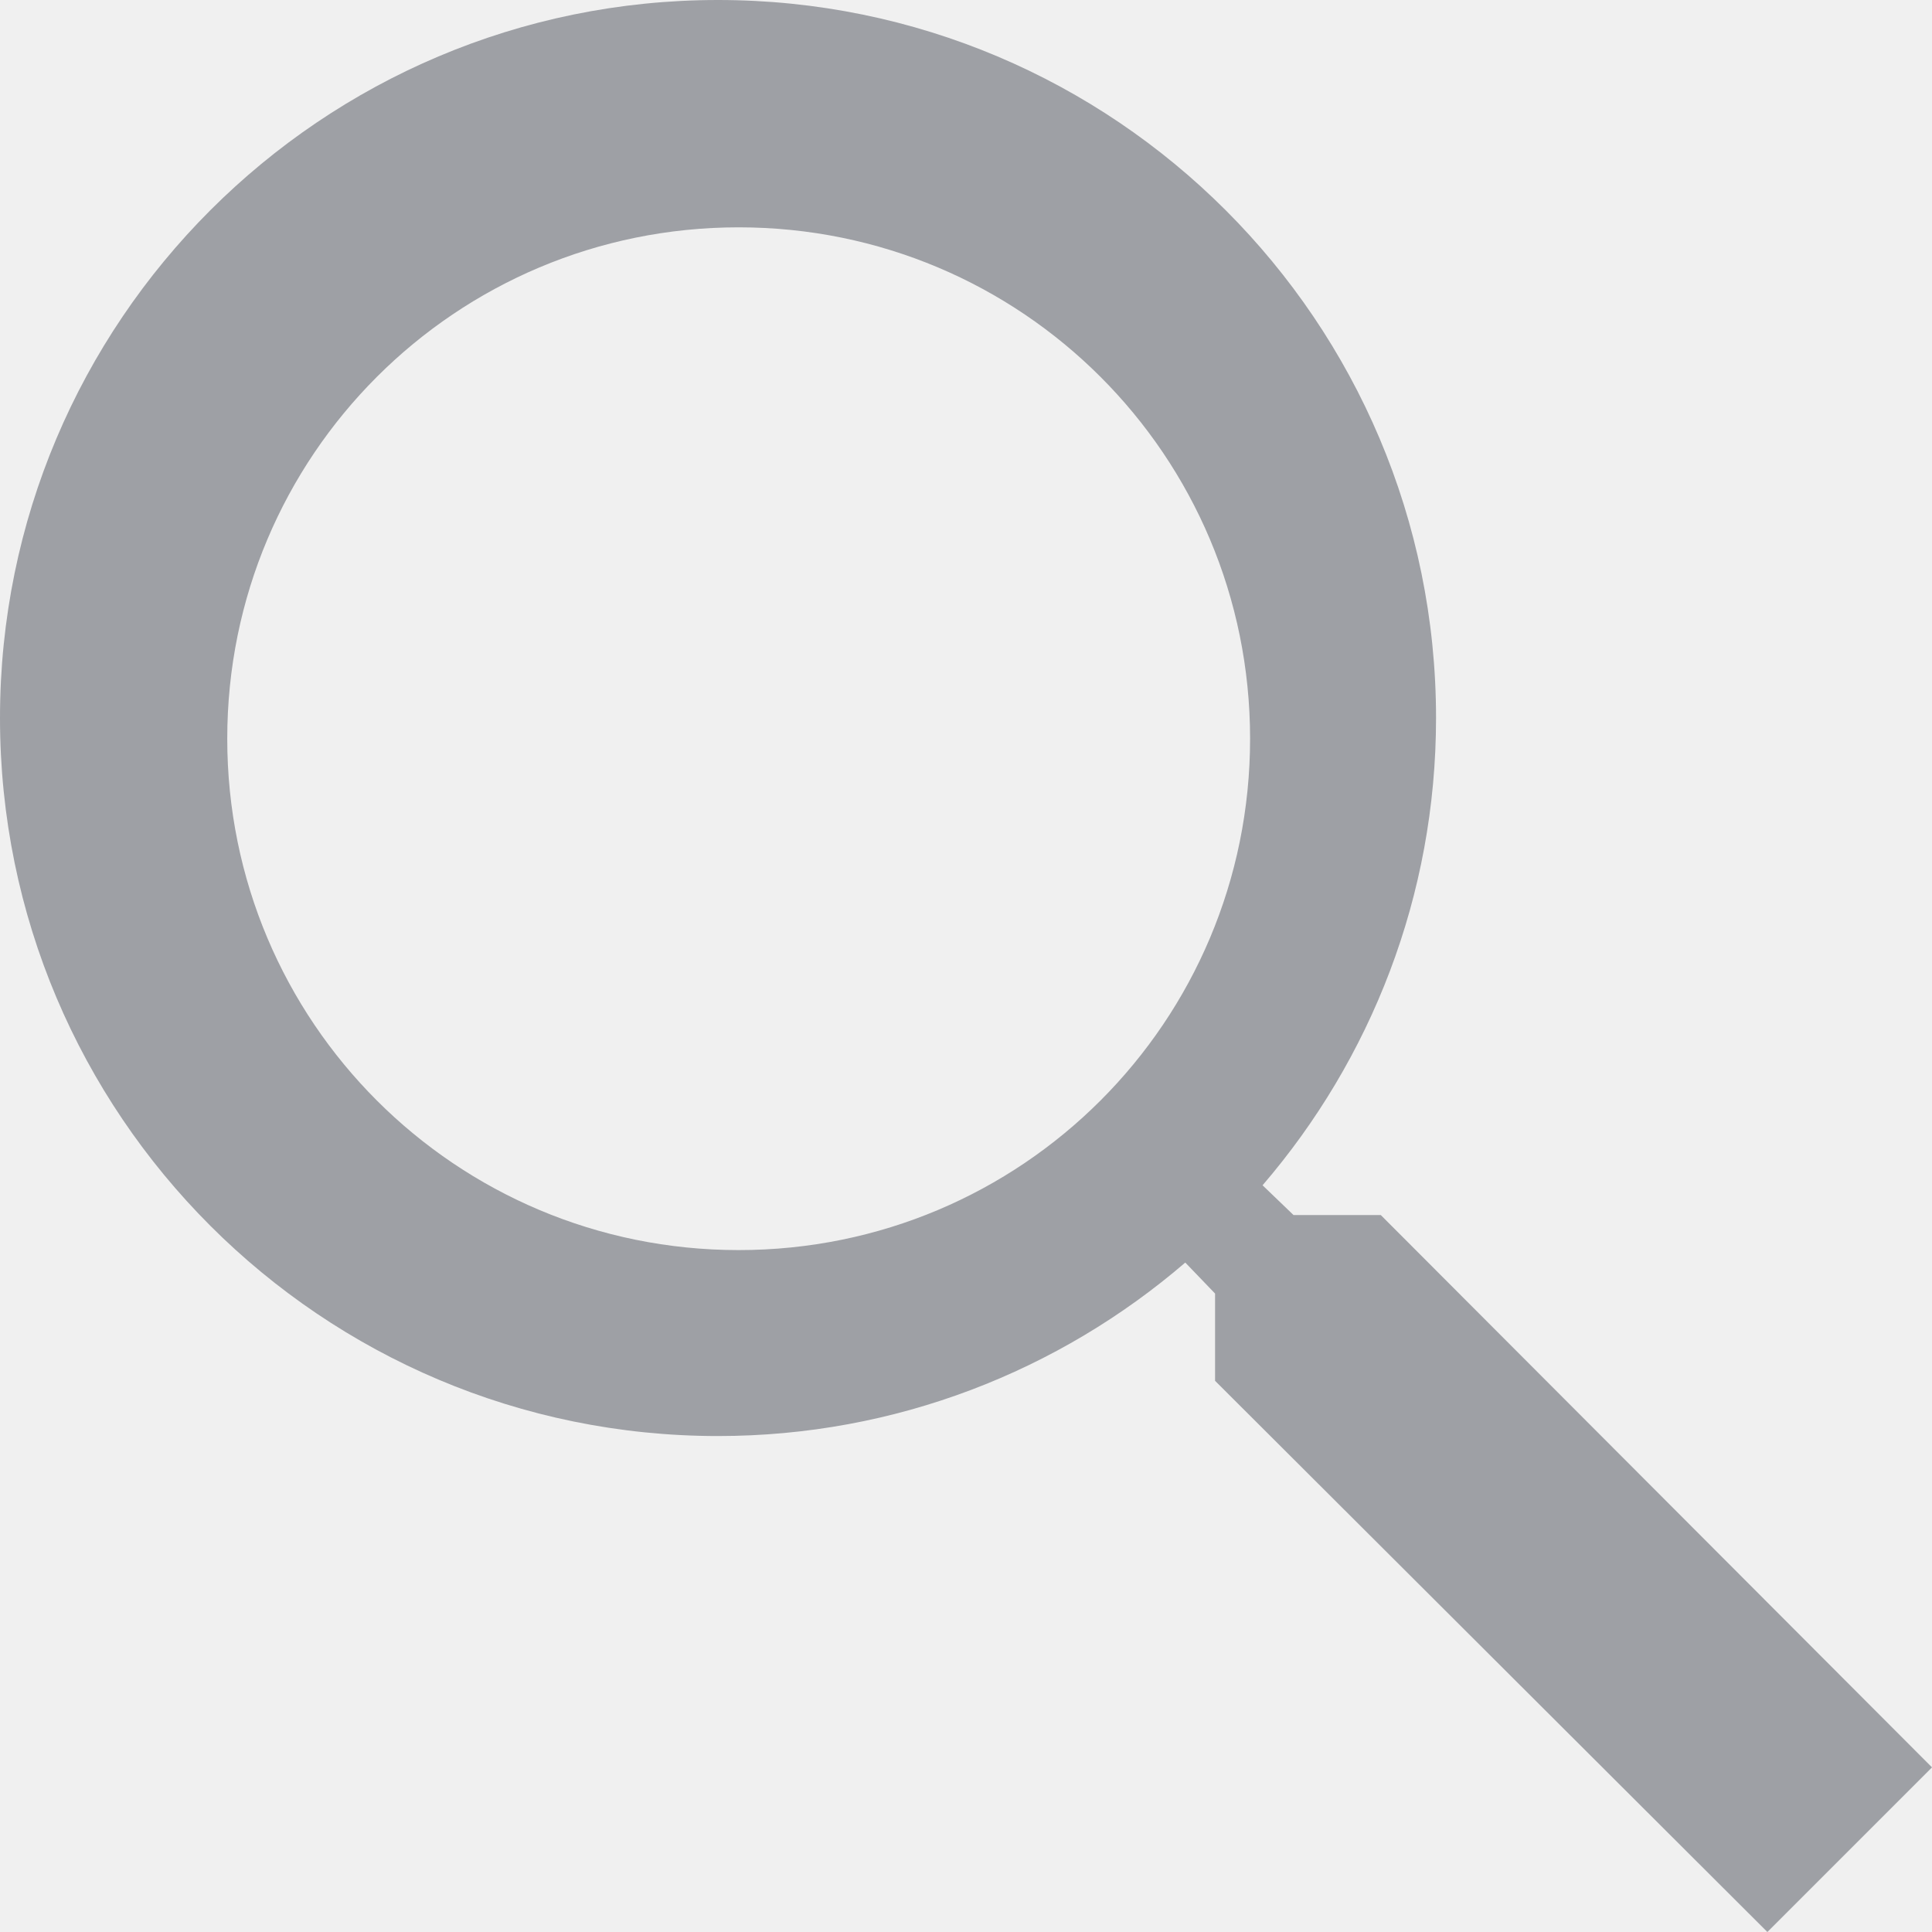
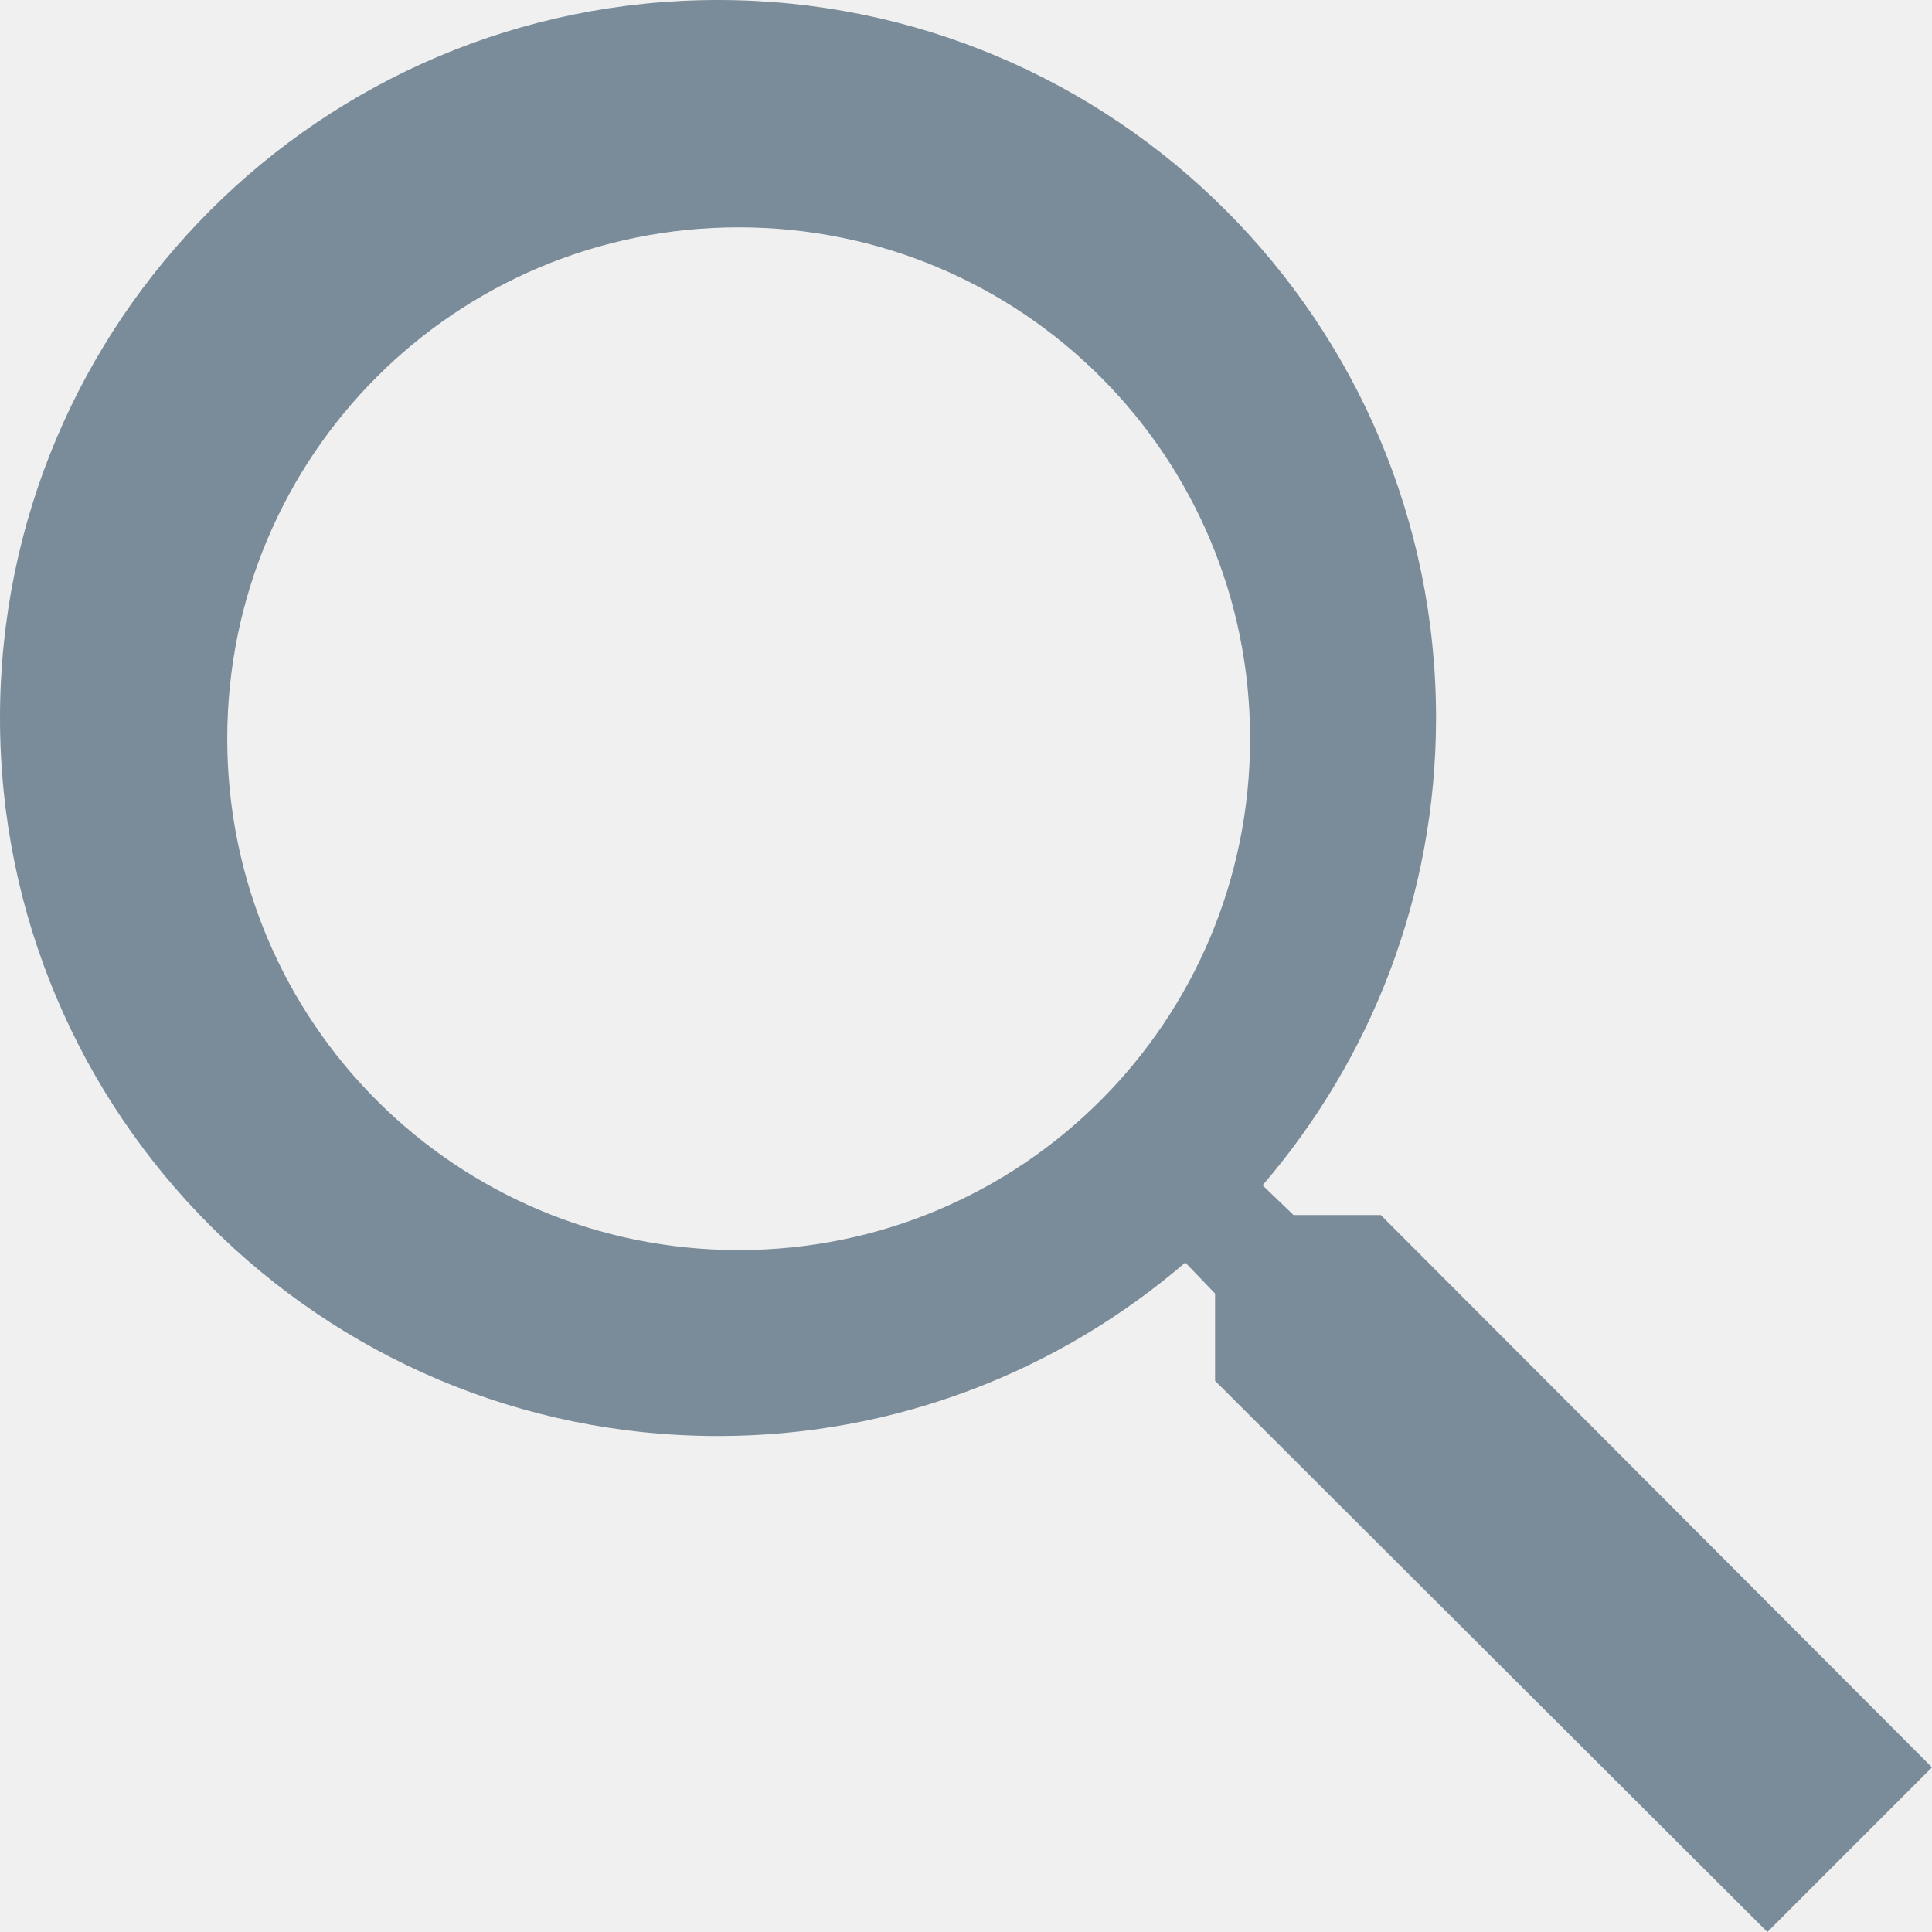
<svg xmlns="http://www.w3.org/2000/svg" width="24" height="24" viewBox="0 0 24 24" fill="none">
  <mask id="mask0" mask-type="alpha" maskUnits="userSpaceOnUse" x="0" y="0" width="24" height="24">
-     <path fill-rule="evenodd" clip-rule="evenodd" d="M16.069 15.094H17.153L24 21.955L21.955 24L15.094 17.153V16.069L14.724 15.684C13.159 17.029 11.129 17.839 8.919 17.839C3.993 17.839 0 13.846 0 8.919C0 3.993 3.993 0 8.919 0C13.846 0 17.839 3.993 17.839 8.919C17.839 11.129 17.029 13.159 15.684 14.724L16.069 15.094ZM2.823 9.176C2.823 12.692 5.661 15.529 9.176 15.529C12.692 15.529 15.529 12.692 15.529 9.176C15.529 5.661 12.692 2.824 9.176 2.824C5.661 2.824 2.823 5.661 2.823 9.176Z" fill="white" />
+     <path fill-rule="evenodd" clip-rule="evenodd" d="M16.069 15.094H17.153L24 21.955L21.955 24L15.094 17.153V16.069L14.724 15.684C13.159 17.029 11.129 17.839 8.919 17.839C3.993 17.839 0 13.846 0 8.919C0 3.993 3.993 0 8.919 0C13.846 0 17.839 3.993 17.839 8.919C17.839 11.129 17.029 13.159 15.684 14.724L16.069 15.094ZM2.823 9.176C2.823 12.692 5.661 15.529 9.176 15.529C12.692 15.529 15.529 12.692 15.529 9.176C15.529 5.661 12.692 2.824 9.176 2.824C5.661 2.824 2.823 5.661 2.823 9.176Z" fill="#7a8c99" />
  </mask>
  <g mask="url(#mask0)">
-     <rect y="-5" width="38.149" height="33.309" fill="#9EA0A5" />
+     <rect y="-5" width="38.149" height="33.309" fill="#7a8c99" />
  </g>
</svg>
